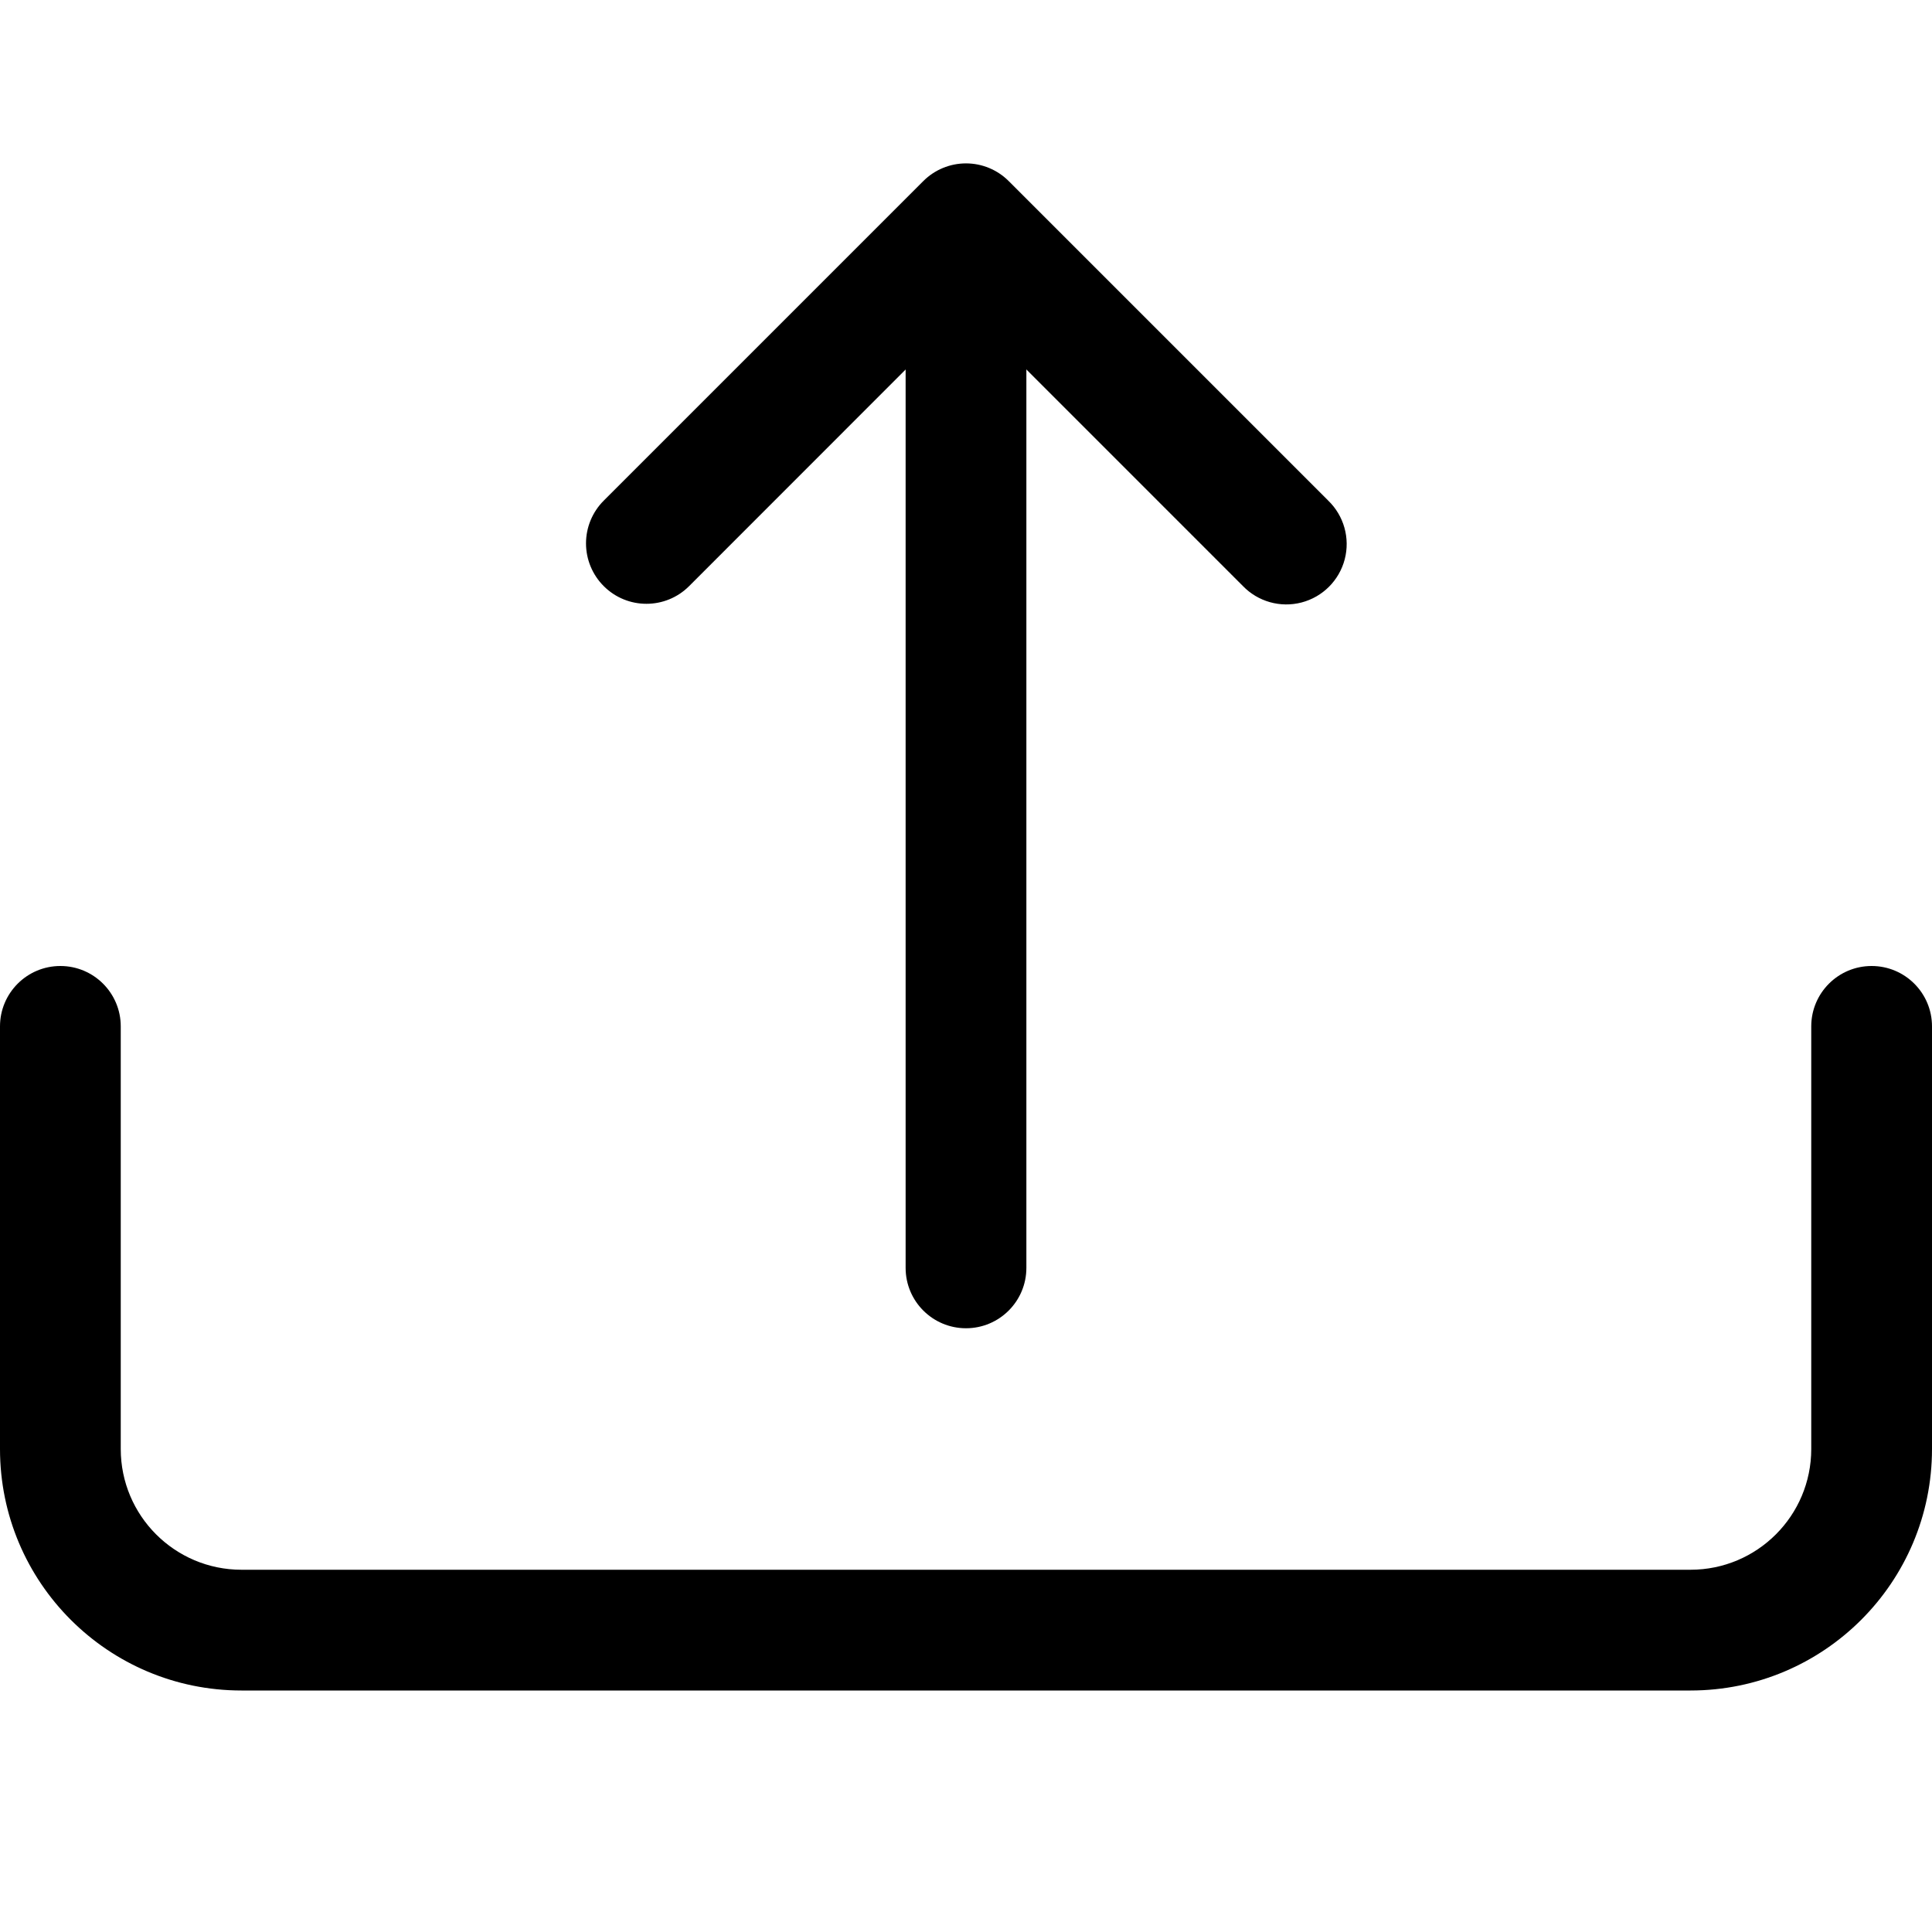
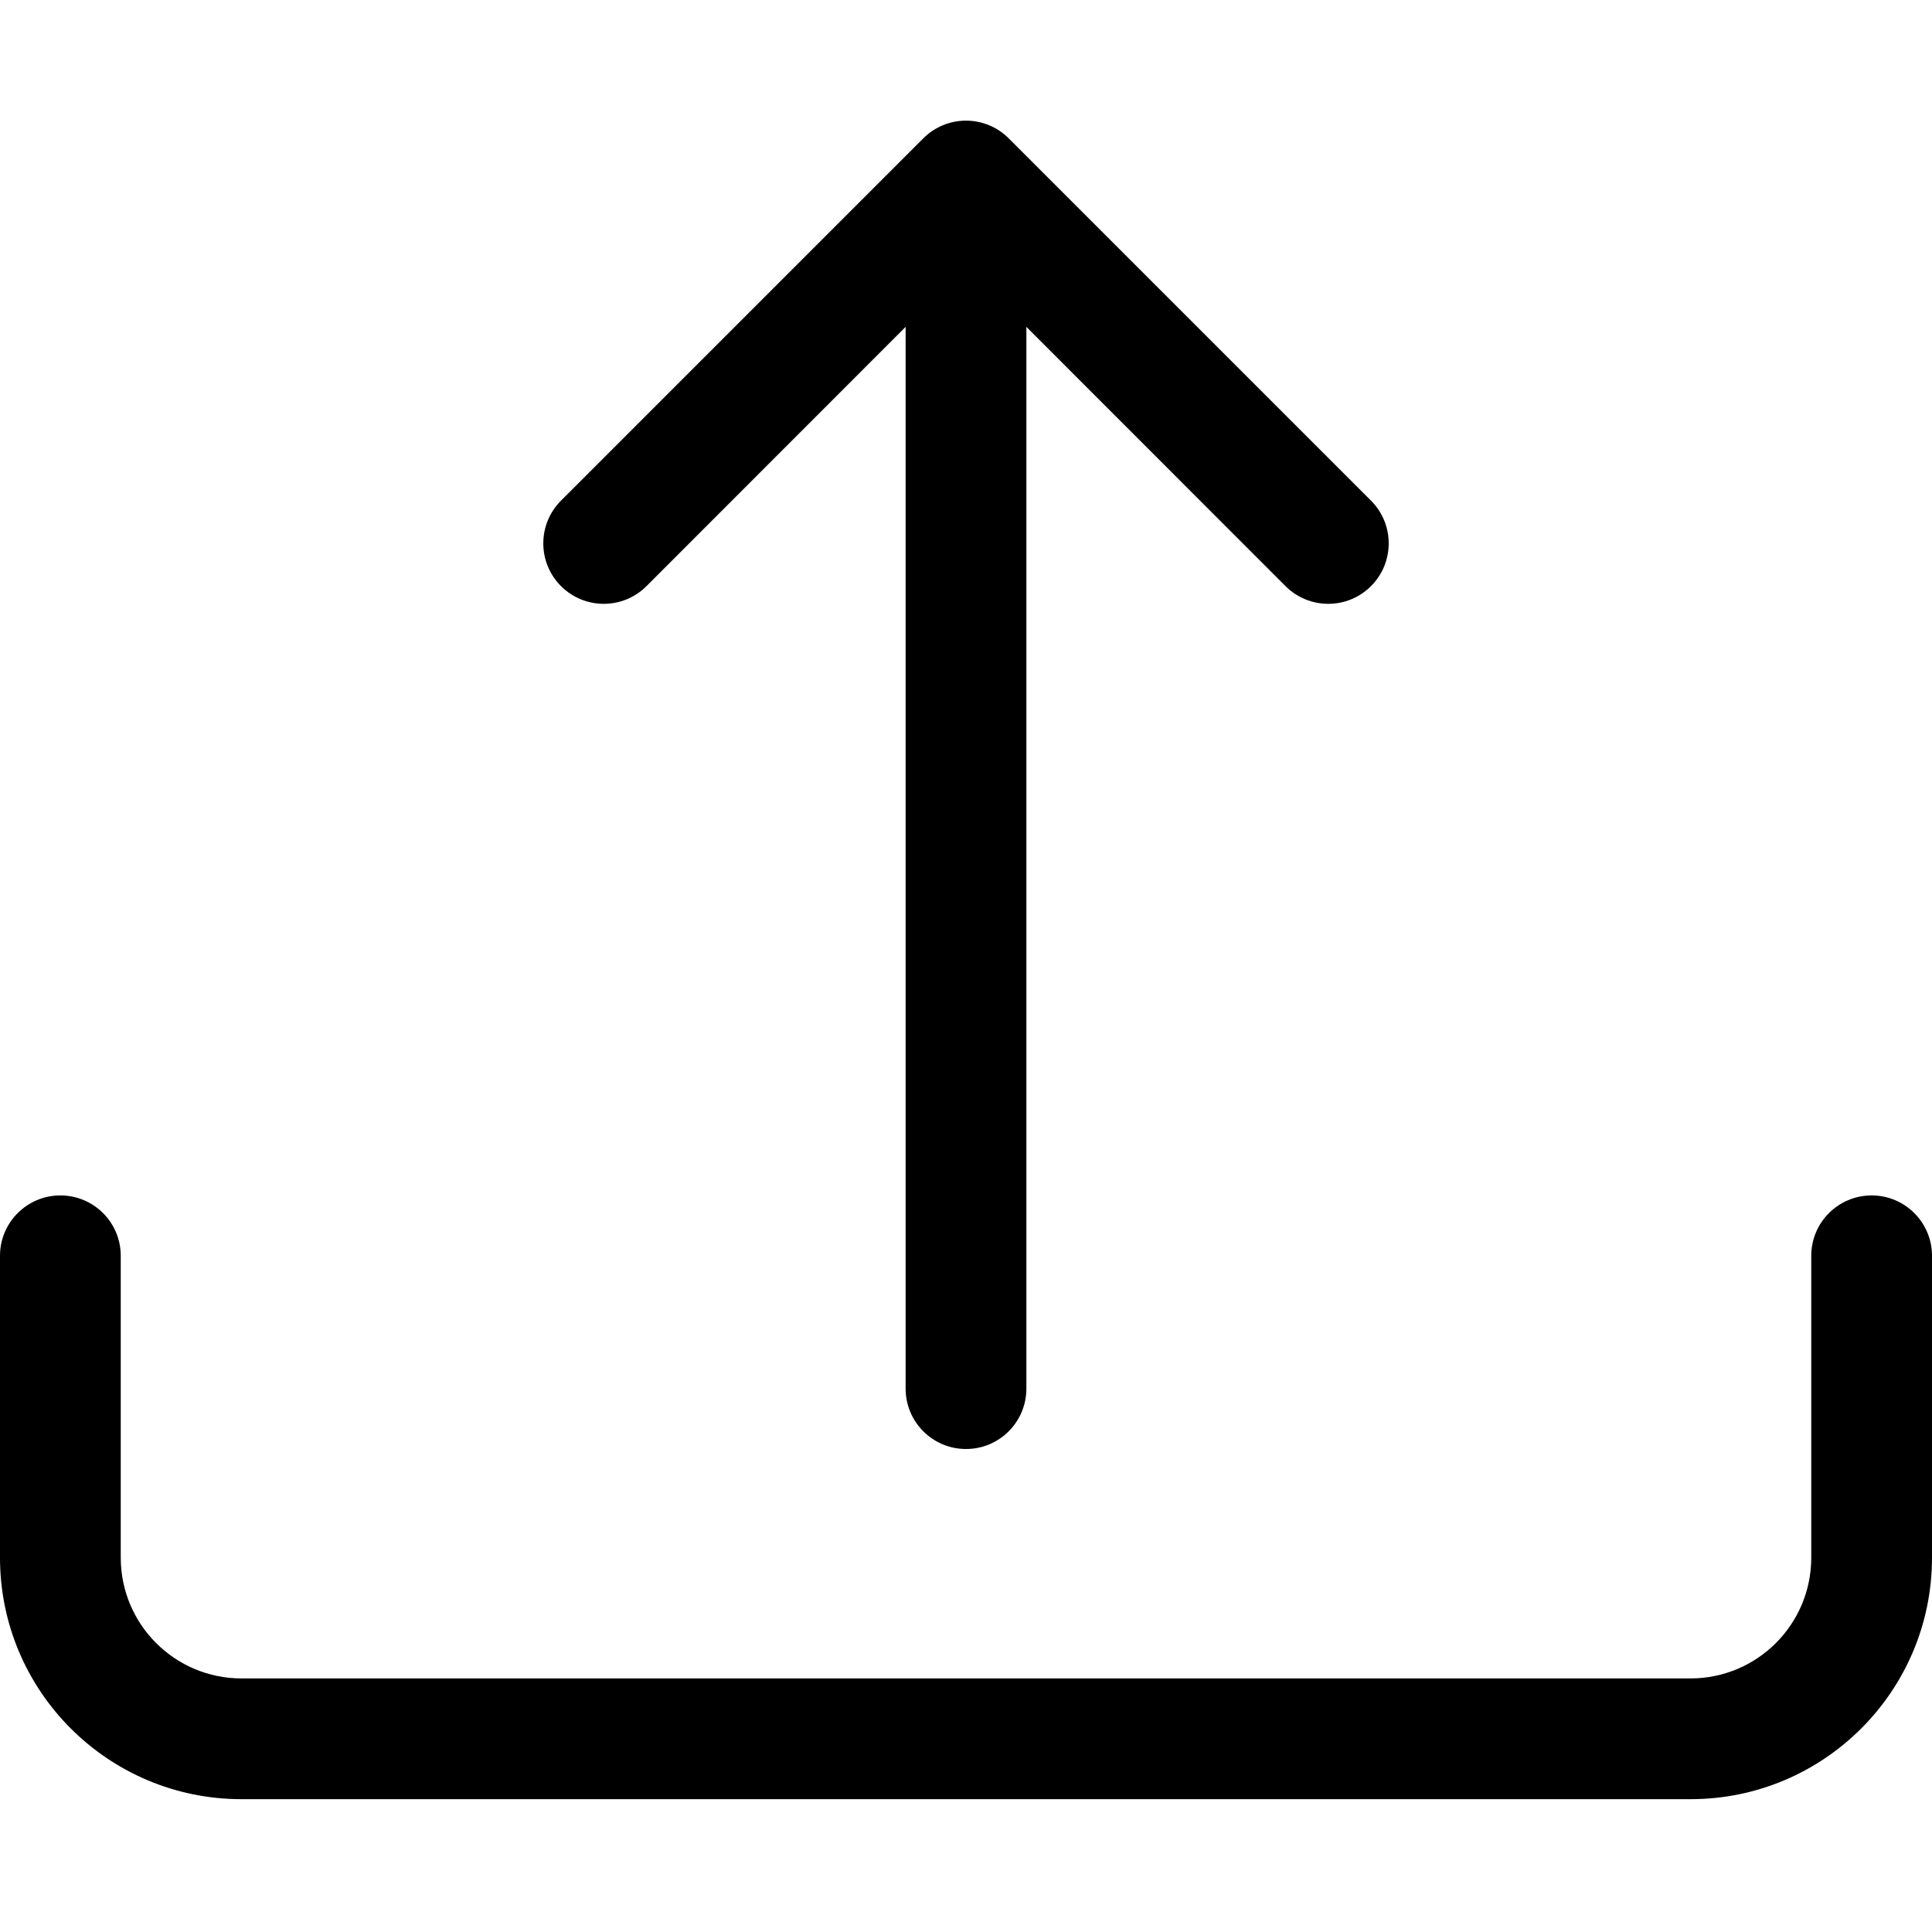
<svg xmlns="http://www.w3.org/2000/svg" width="1em" height="1em" viewBox="0 0 16 16" class="bi bi-upload" fill="currentColor">
-   <path fill-rule="evenodd" d="M.5 8a.5.5 0 0 1 .5.5V12a1 1 0 0 0 1 1h12a1 1 0 0 0 1-1V8.5a.5.5 0 0 1 1 0V12a2 2 0 0 1-2 2H2a2 2 0 0 1-2-2V8.5A.5.5 0 0 1 .5 8zM5 4.854a.5.5 0 0 0 .707 0L8 2.56l2.293 2.293A.5.5 0 1 0 11 4.146L8.354 1.5a.5.5 0 0 0-.708 0L5 4.146a.5.5 0 0 0 0 .708z" />
-   <path fill-rule="evenodd" d="M8 2a.5.5 0 0 1 .5.5v8a.5.5 0 0 1-1 0v-8A.5.5 0 0 1 8 2z" />
+   <path fill-rule="evenodd" d="M.5 9.9a.5.5 0 0 1 .5.5v2.5a1 1 0 0 0 1 1h12a1 1 0 0 0 1-1v-2.5a.5.5 0 0 1 1 0v2.5a2 2 0 0 1-2 2H2a2 2 0 0 1-2-2v-2.5a.5.5 0 0 1 .5-.5z" />
+   <path fill-rule="evenodd" d="M7.646 1.146a.5.5 0 0 1 .708 0l3 3a.5.5 0 0 1-.708.708L8.5 2.707V11.5a.5.5 0 0 1-1 0V2.707L5.354 4.854a.5.5 0 1 1-.708-.708l3-3z" />
</svg>
